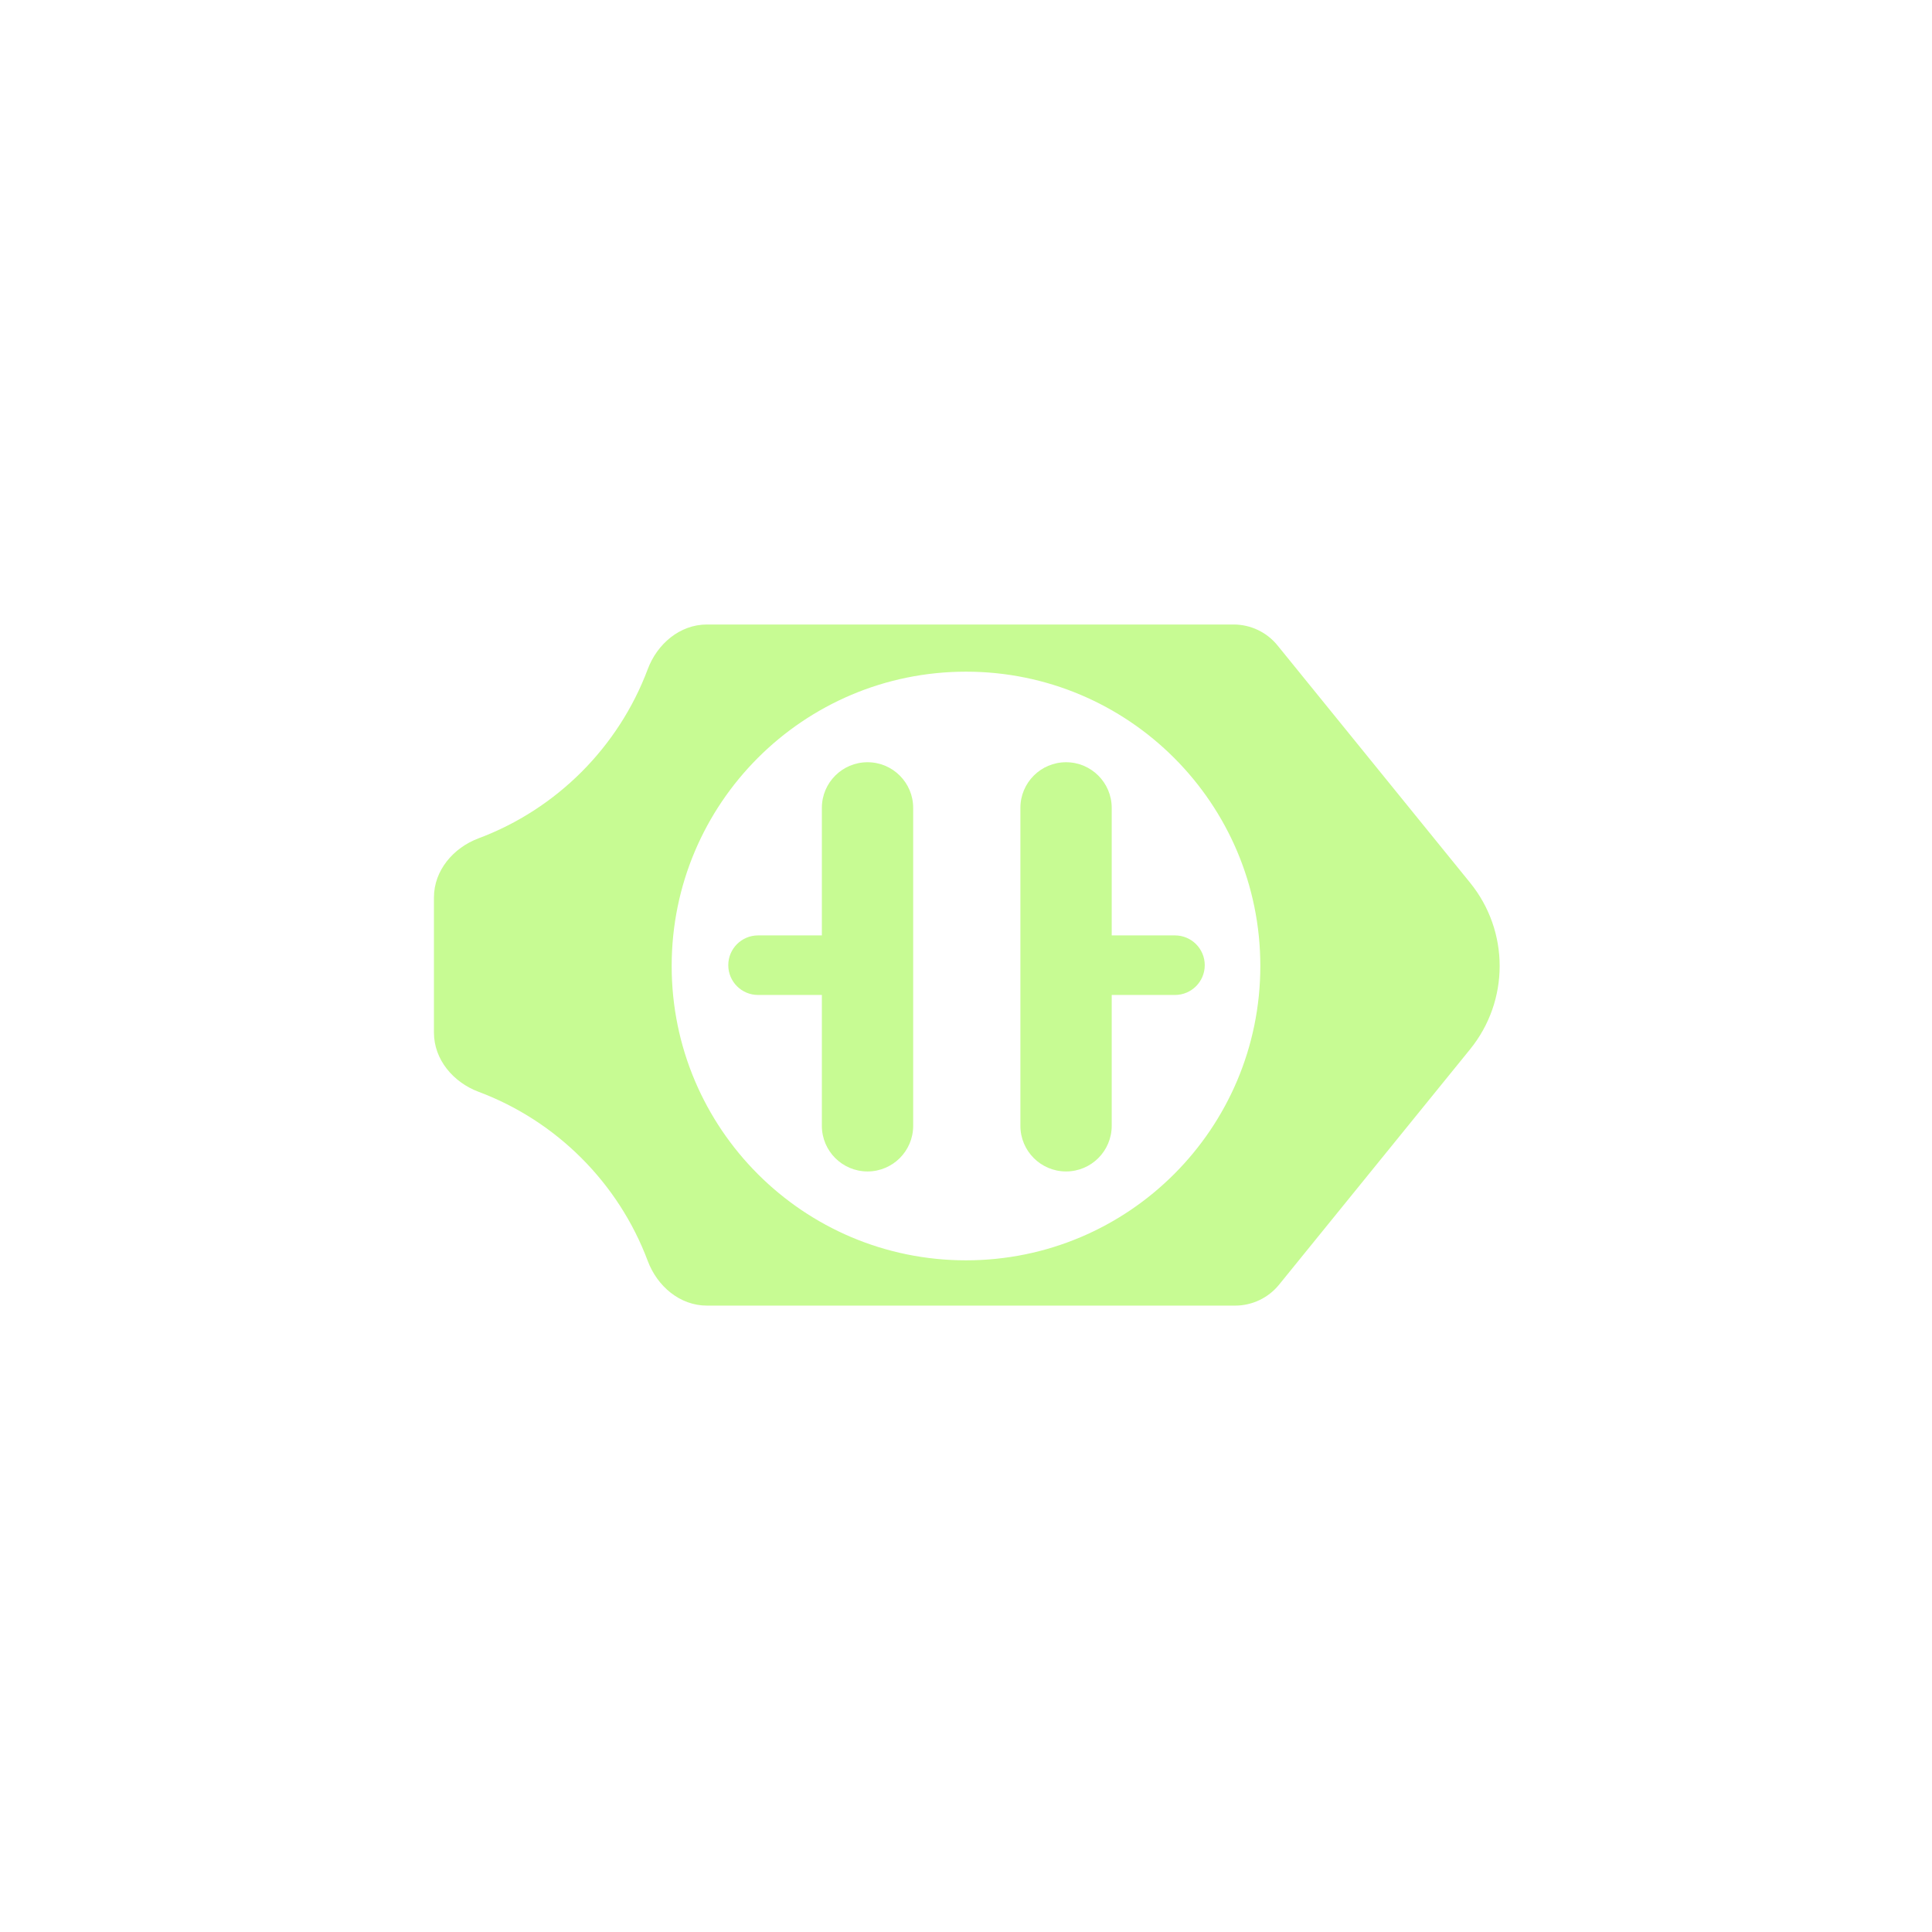
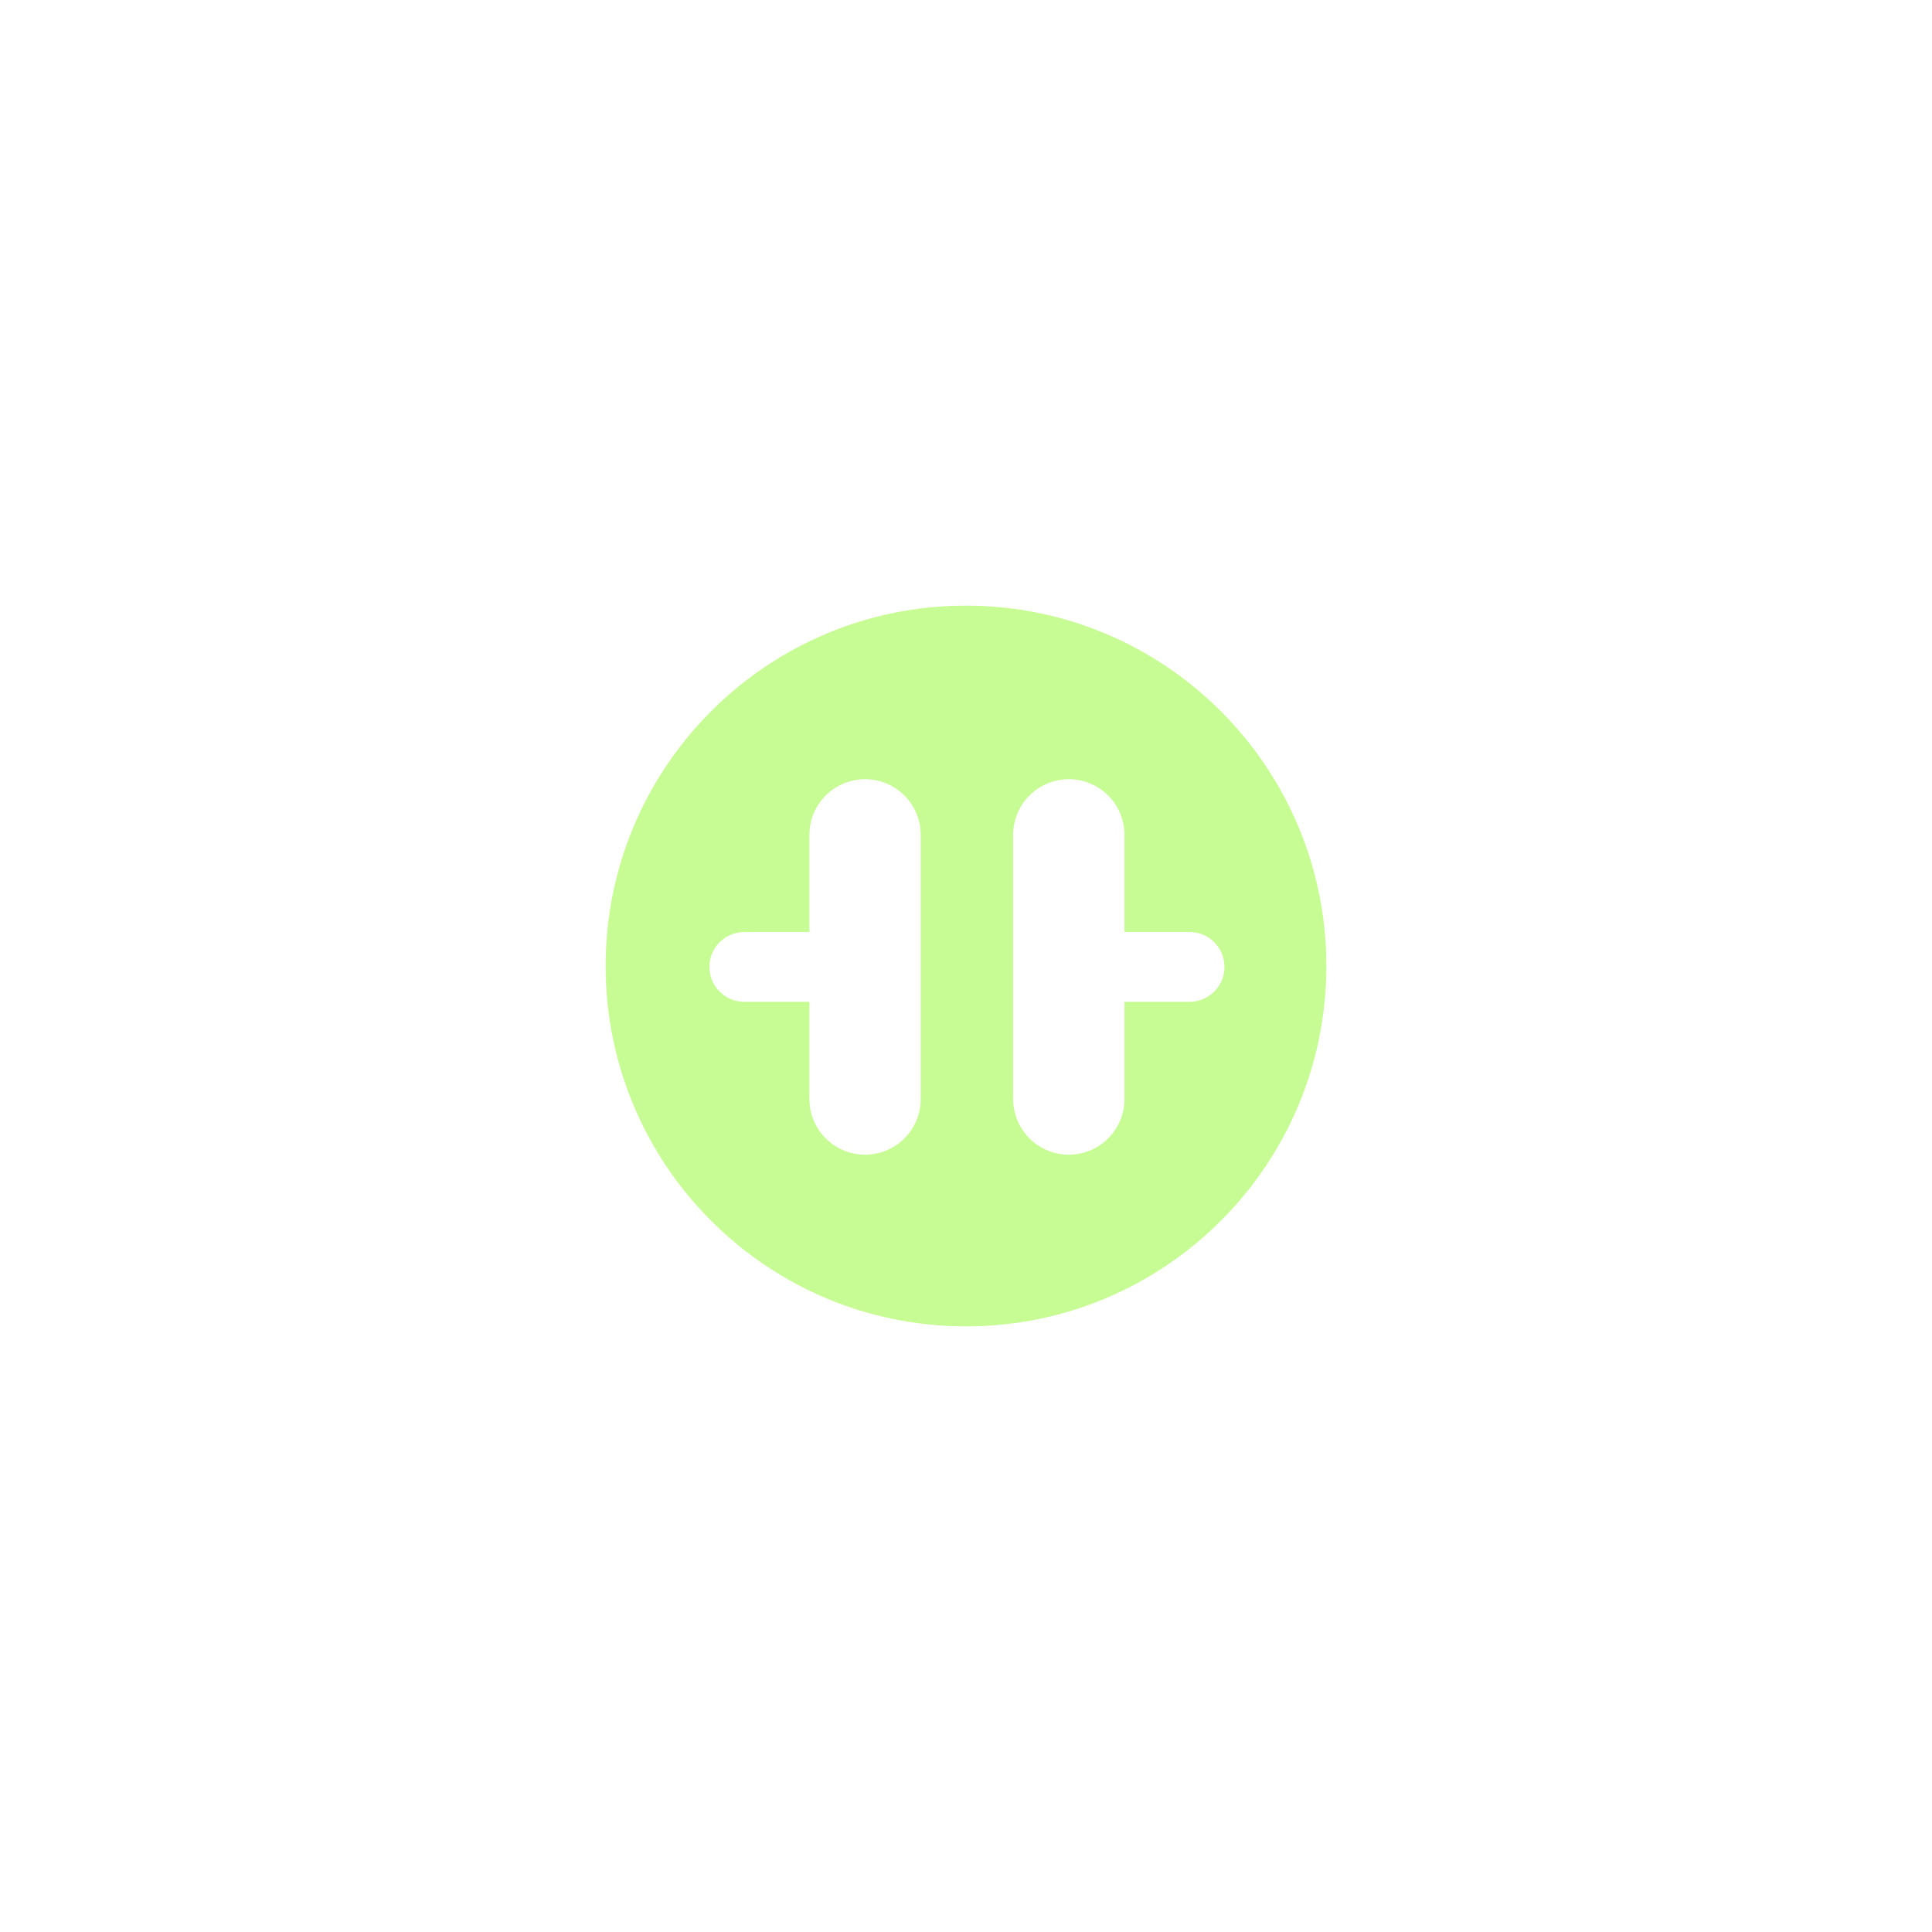
<svg xmlns="http://www.w3.org/2000/svg" width="1024" height="1024" viewBox="0 0 1024 1024" fill="none">
-   <path d="M653.825 331C662.865 331 671.424 335.076 677.12 342.096L779.204 467.891C800.065 493.597 800.065 530.403 779.204 556.109L677.932 680.904C672.235 687.924 663.677 692 654.637 692H374.682C360.368 692 348.345 681.744 343.324 668.34C327.842 627.007 294.993 594.159 253.66 578.677C240.256 573.656 230 561.633 230 547.319V475.68C230 461.366 240.256 449.343 253.66 444.322C294.993 428.841 327.841 395.992 343.323 354.659C348.344 341.255 360.367 331 374.681 331H653.825ZM512 356C425.844 356 356 425.844 356 512C356 598.156 425.844 668 512 668C598.156 668 668 598.156 668 512C668 425.844 598.156 356 512 356Z" fill="#C7FB93" />
-   <rect x="435.605" y="404" width="48.398" height="216.893" rx="24.199" fill="#C7FB93" />
-   <rect x="540.831" y="404" width="48.398" height="216.893" rx="24.199" fill="#C7FB93" />
-   <path d="M464.165 527.354H401.784C393.067 527.354 386 520.287 386 511.569C386 502.852 393.067 495.786 401.784 495.786L464.165 495.785V527.354ZM622.759 495.785C631.476 495.785 638.543 502.852 638.543 511.569C638.543 520.287 631.476 527.354 622.759 527.354H562.753V495.785H622.759Z" fill="#C7FB93" />
+   <path d="M512 321C617.486 321 703 406.514 703 512C703 617.486 617.486 703 512 703C406.514 703 321 617.486 321 512C321 406.514 406.514 321 512 321ZM458.5 413C442.208 413 429 426.208 429 442.5V493.981H394.5C384.283 493.981 376 502.264 376 512.481C376 522.699 384.283 530.981 394.5 530.981H429V582.5C429 598.792 442.208 612 458.5 612C474.792 612 488 598.792 488 582.5V442.5C488 426.208 474.792 413 458.5 413ZM566.5 413C550.208 413 537 426.208 537 442.5V582.5C537 598.792 550.208 612 566.5 612C582.792 612 596 598.792 596 582.5V530.981H630.5C640.717 530.981 649 522.699 649 512.481C649 502.264 640.717 493.981 630.5 493.981H596V442.5C596 426.208 582.792 413 566.5 413Z" fill="#C7FB93" />
</svg>
